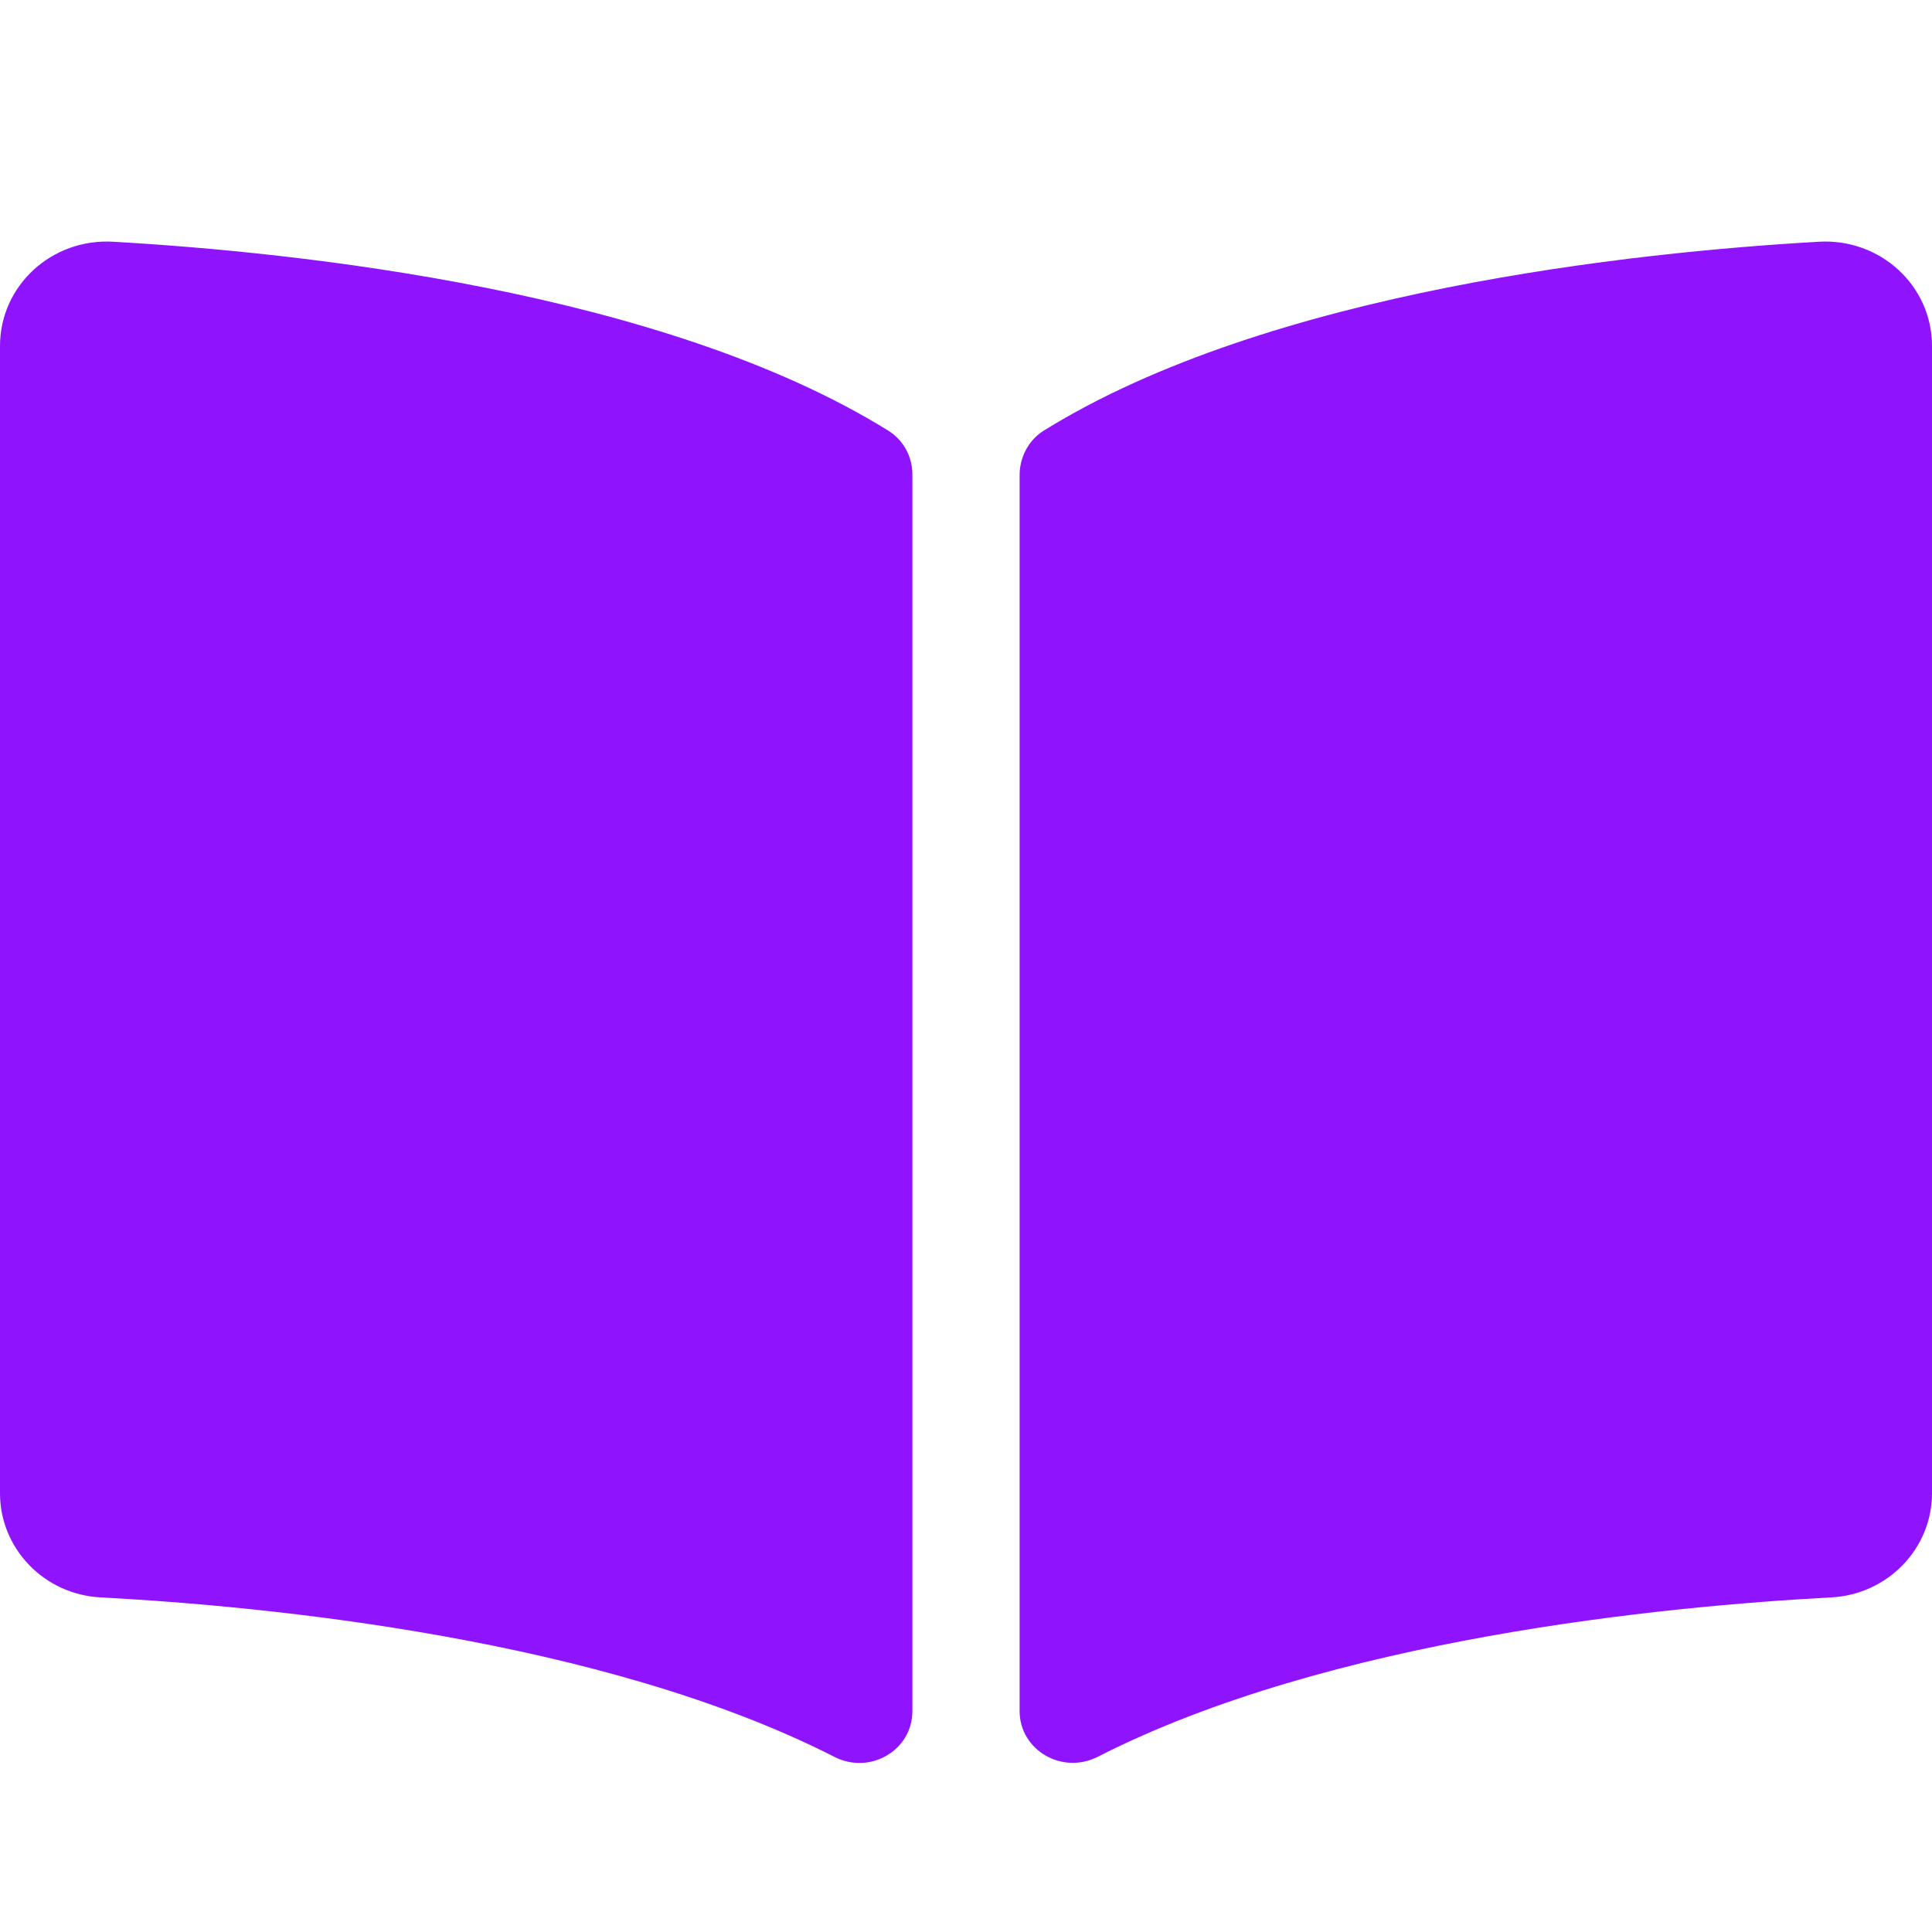
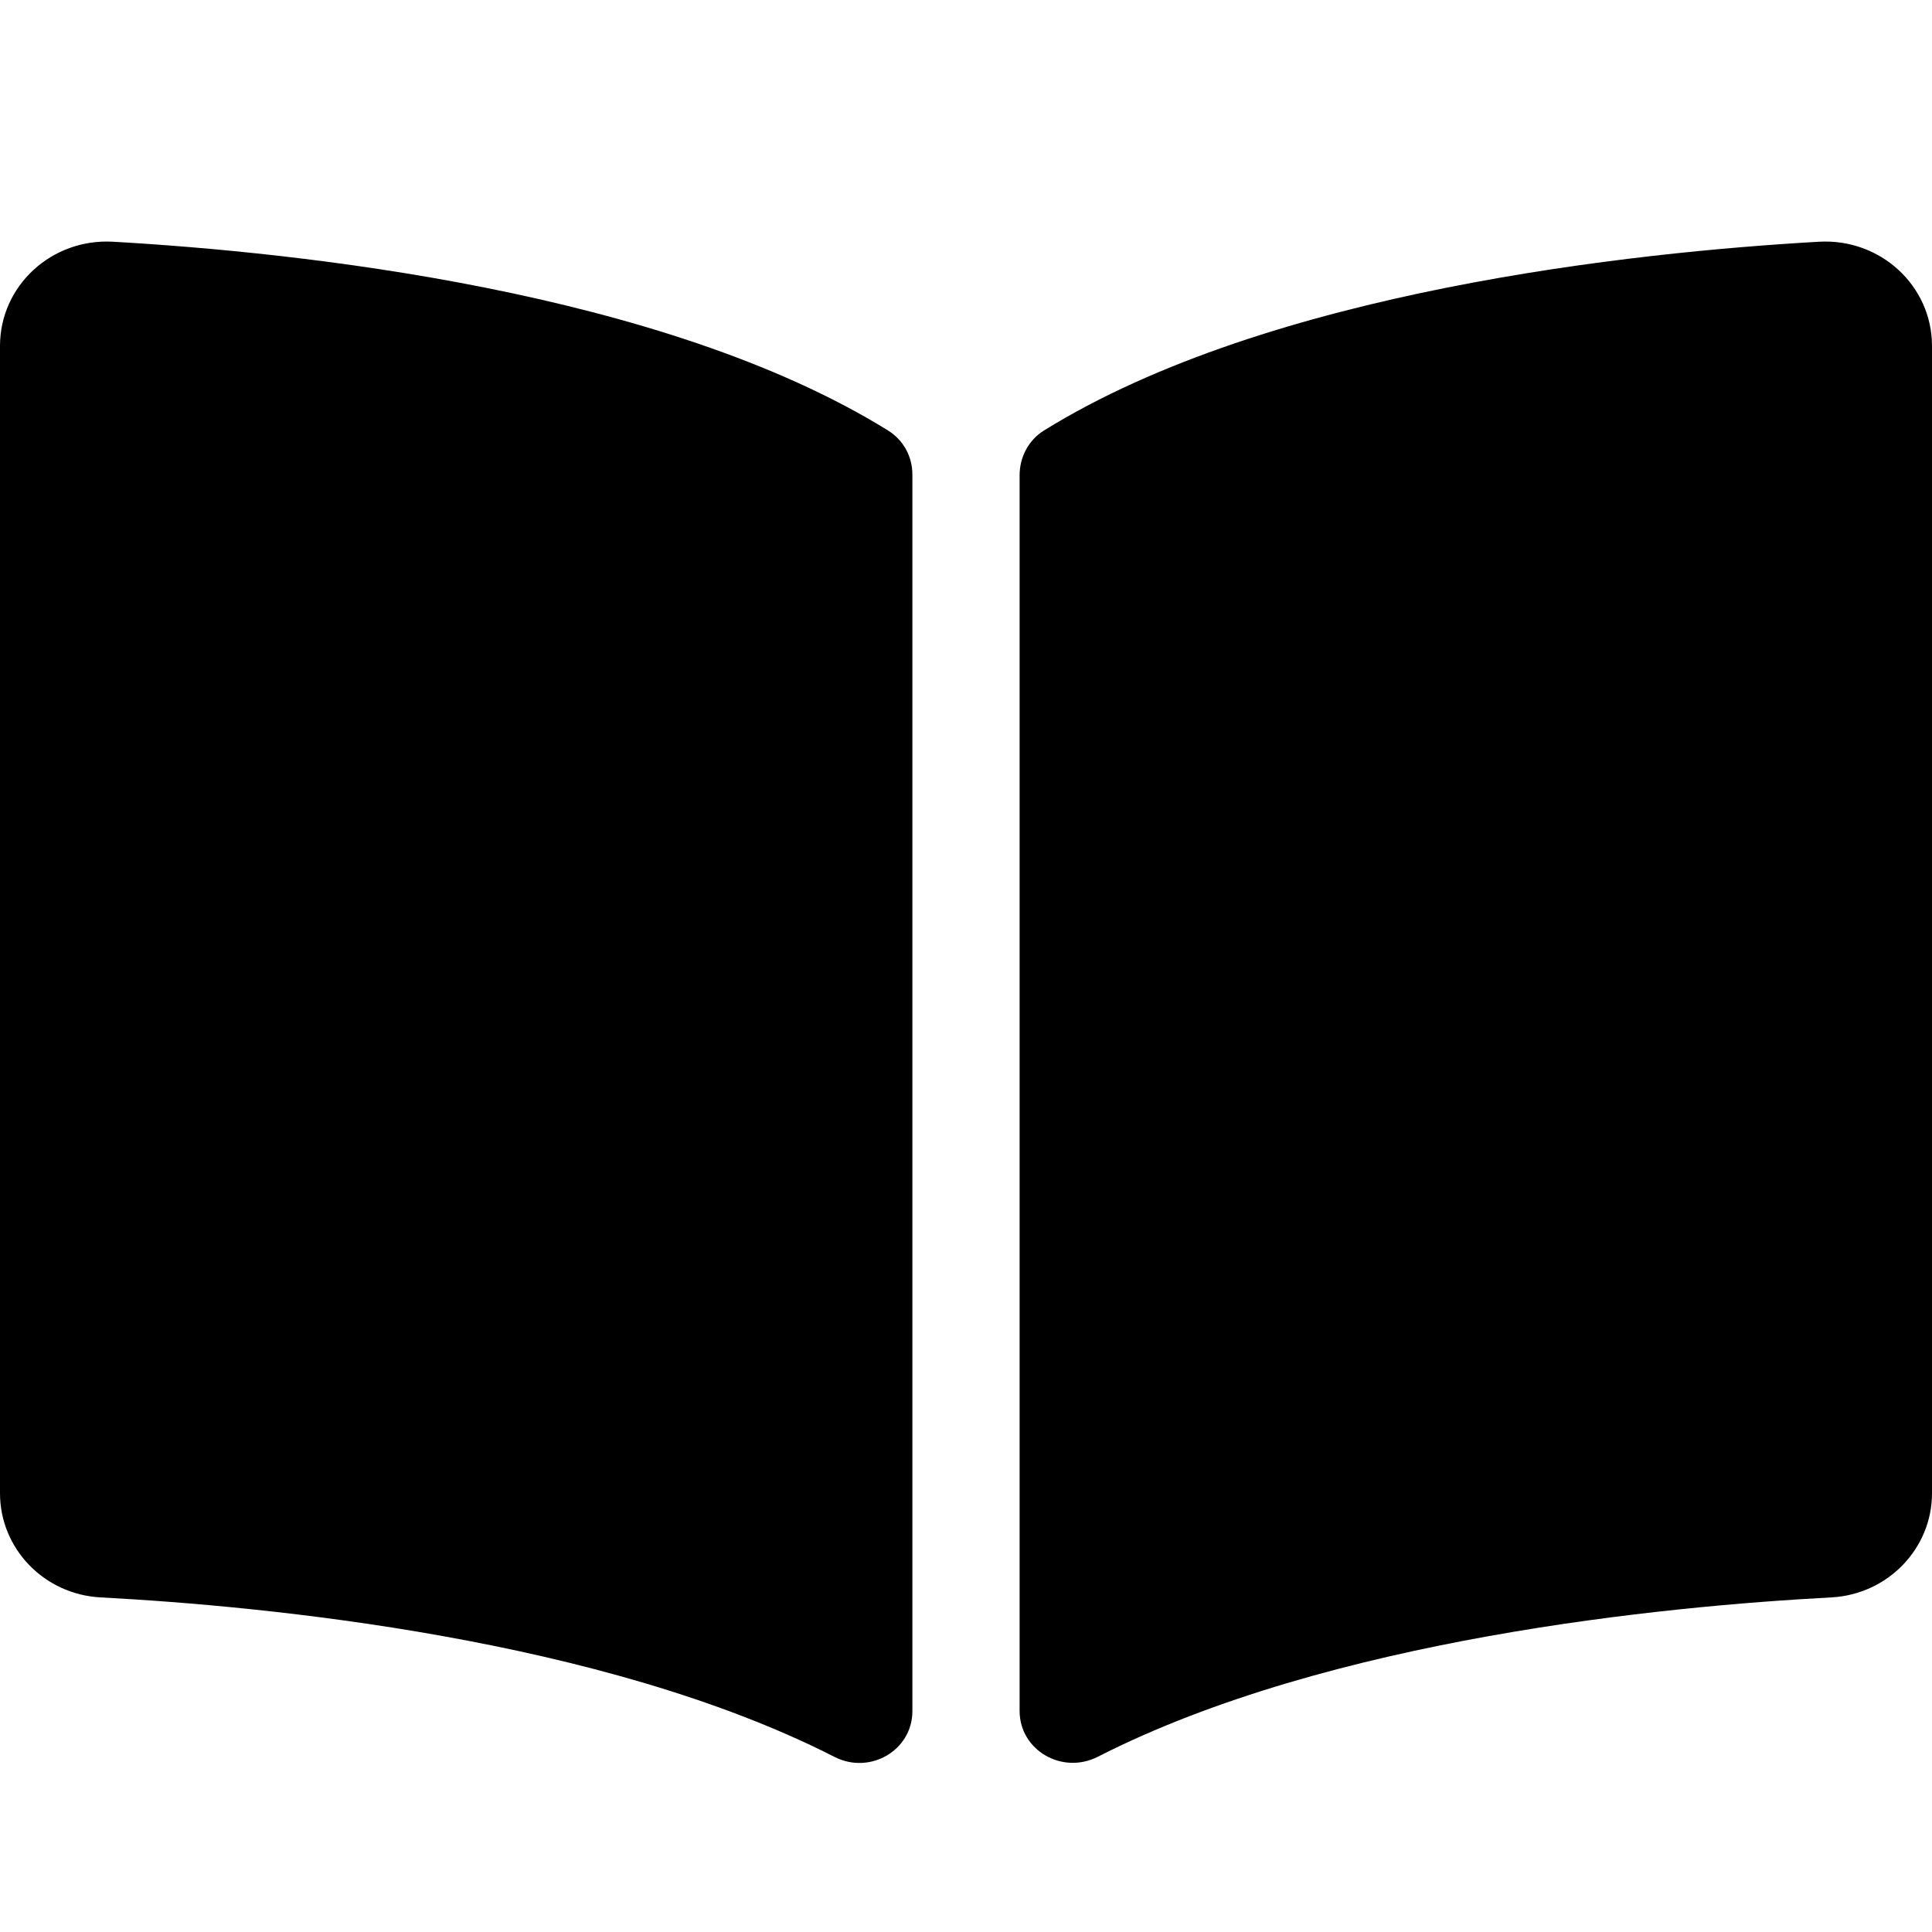
<svg xmlns="http://www.w3.org/2000/svg" width="16" height="16" viewBox="0 0 16 16" fill="none">
-   <path d="M15.062 2.002C13.539 2.089 10.514 2.407 8.646 3.565C8.517 3.645 8.444 3.787 8.444 3.935V14.169C8.444 14.494 8.795 14.699 9.091 14.549C11.012 13.569 13.792 13.302 15.166 13.229C15.635 13.204 16 12.823 16 12.367V2.865C16 2.367 15.573 1.972 15.062 2.002ZM7.354 3.565C5.486 2.407 2.461 2.089 0.938 2.002C0.427 1.972 0 2.367 0 2.865V12.367C0 12.824 0.365 13.205 0.834 13.229C2.209 13.302 4.989 13.57 6.911 14.55C7.206 14.7 7.556 14.495 7.556 14.171V3.93C7.556 3.782 7.483 3.645 7.354 3.565Z" fill="#9013FE" />
+   <path d="M15.062 2.002C13.539 2.089 10.514 2.407 8.646 3.565C8.517 3.645 8.444 3.787 8.444 3.935V14.169C8.444 14.494 8.795 14.699 9.091 14.549C11.012 13.569 13.792 13.302 15.166 13.229C15.635 13.204 16 12.823 16 12.367V2.865C16 2.367 15.573 1.972 15.062 2.002ZM7.354 3.565C5.486 2.407 2.461 2.089 0.938 2.002C0.427 1.972 0 2.367 0 2.865V12.367C0 12.824 0.365 13.205 0.834 13.229C2.209 13.302 4.989 13.57 6.911 14.55C7.206 14.7 7.556 14.495 7.556 14.171V3.93C7.556 3.782 7.483 3.645 7.354 3.565Z" fill="currentColor" />
</svg>
